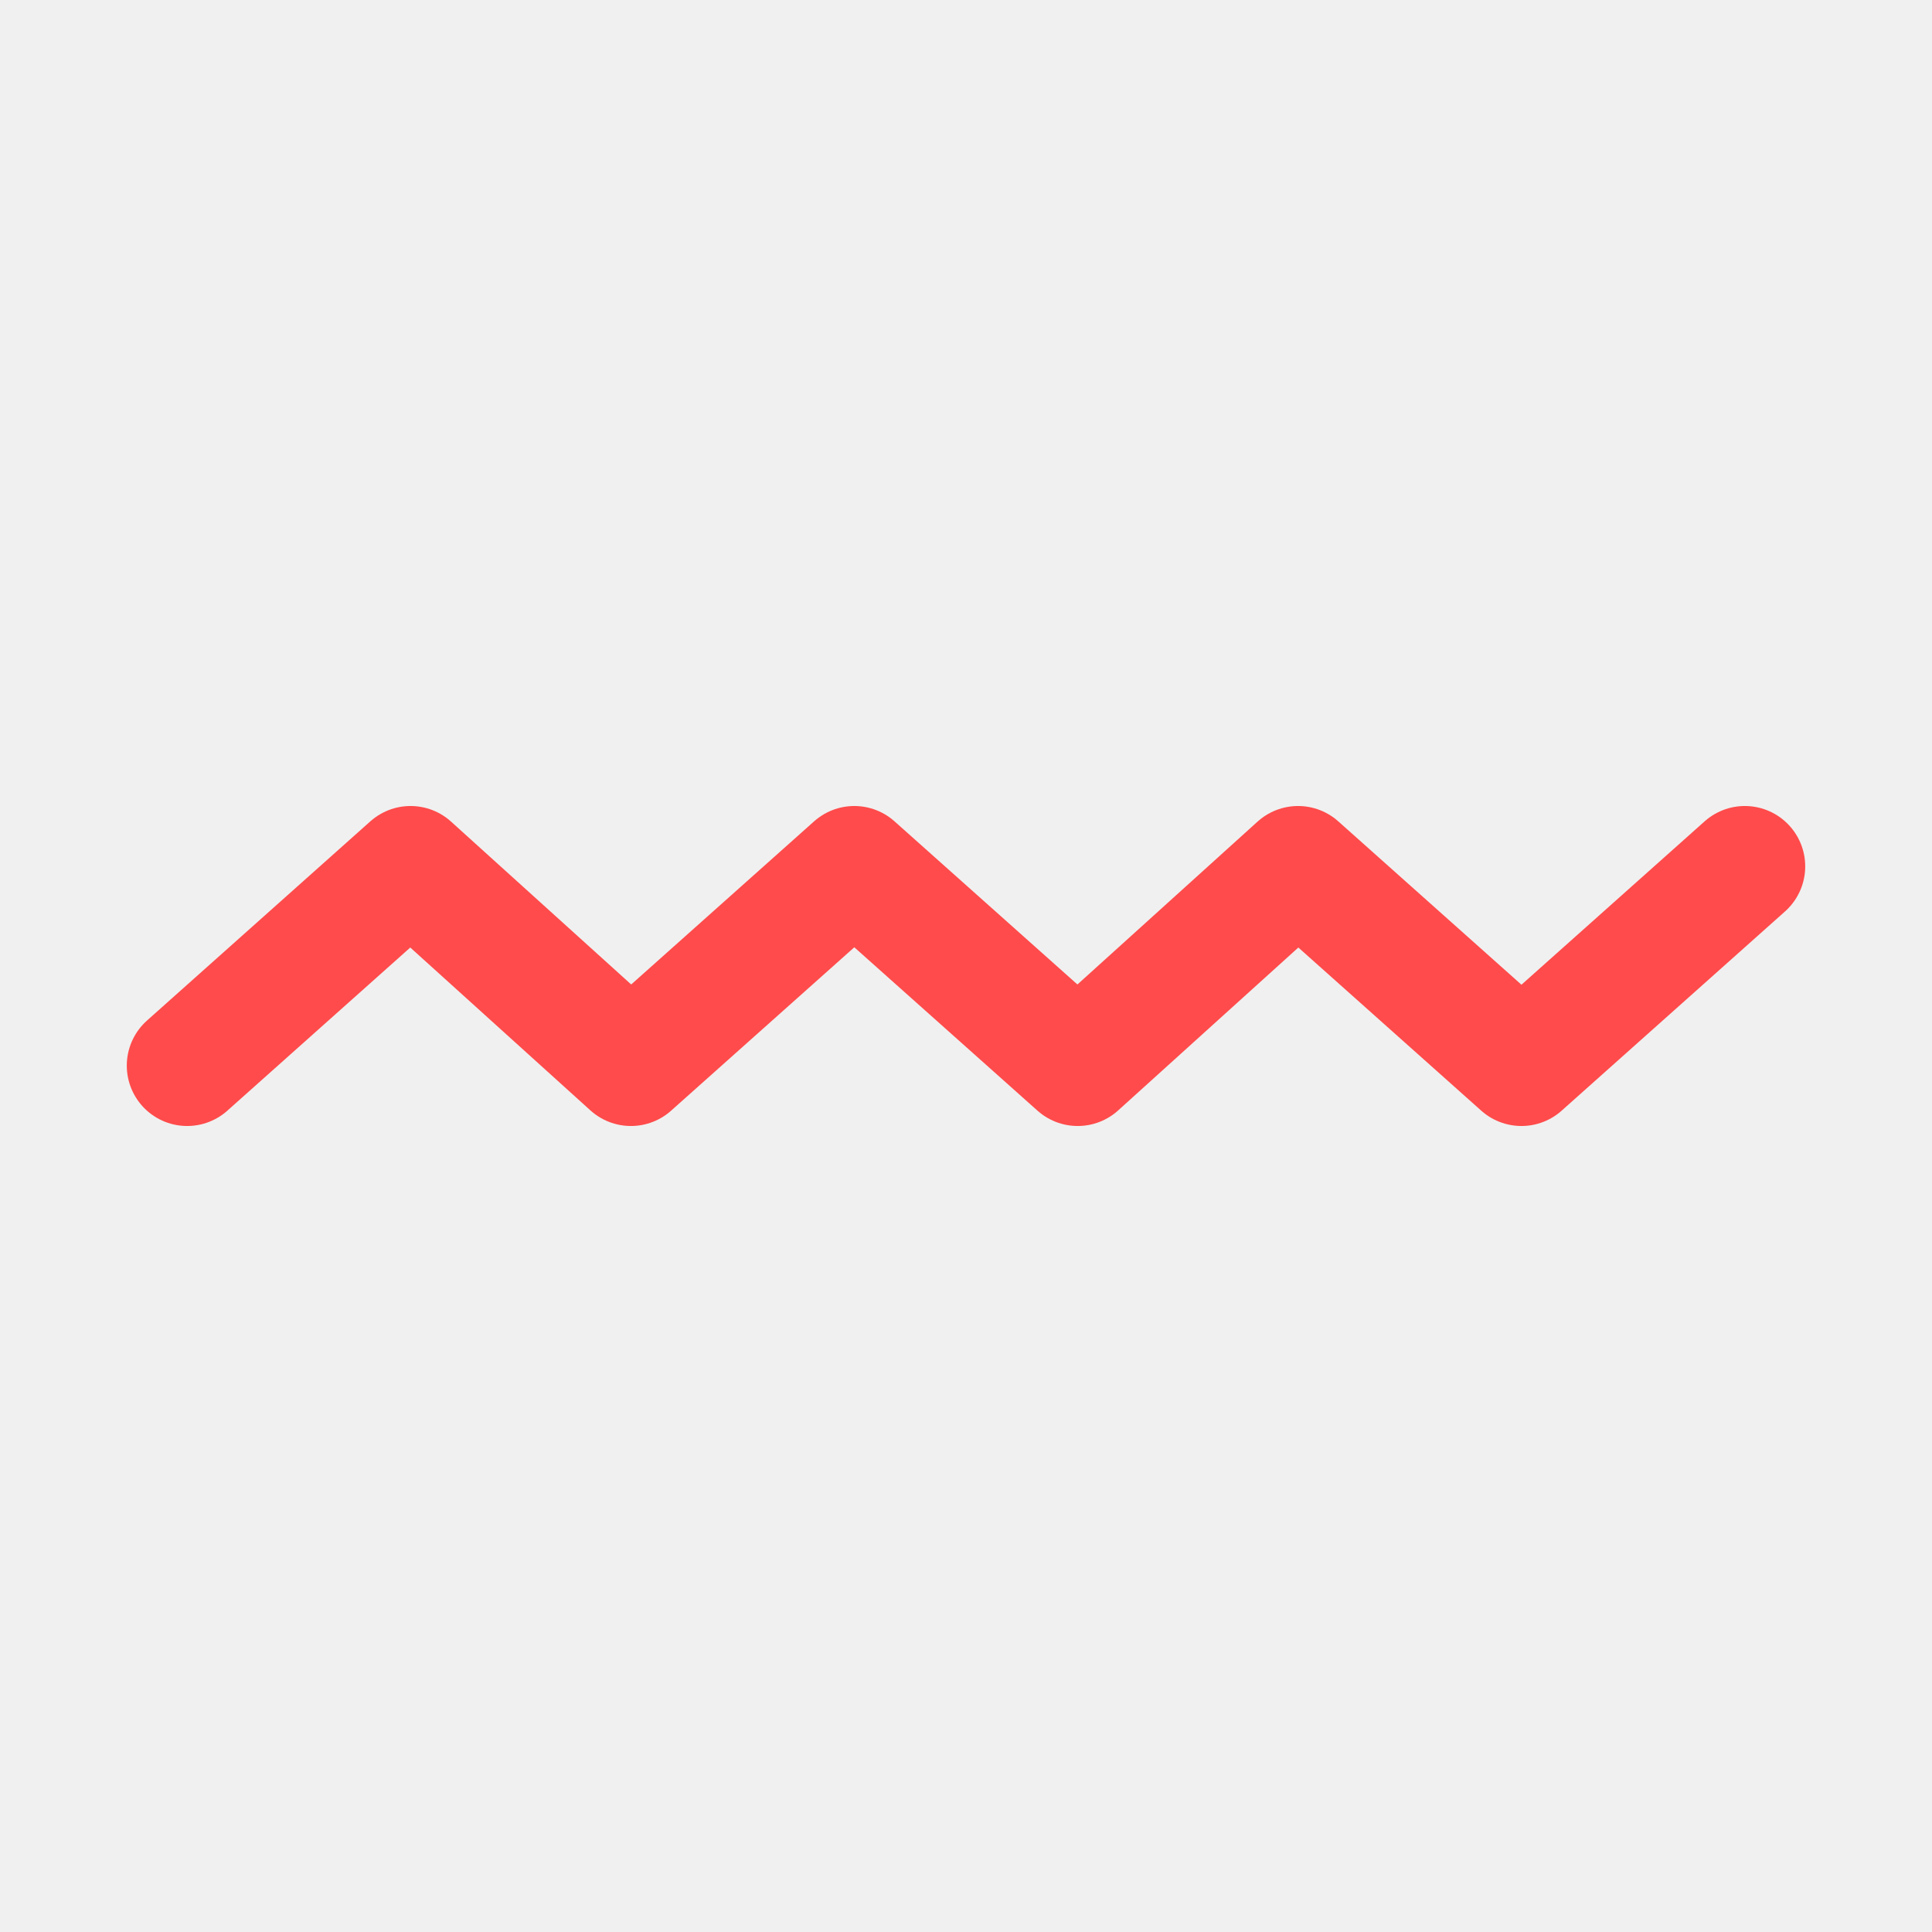
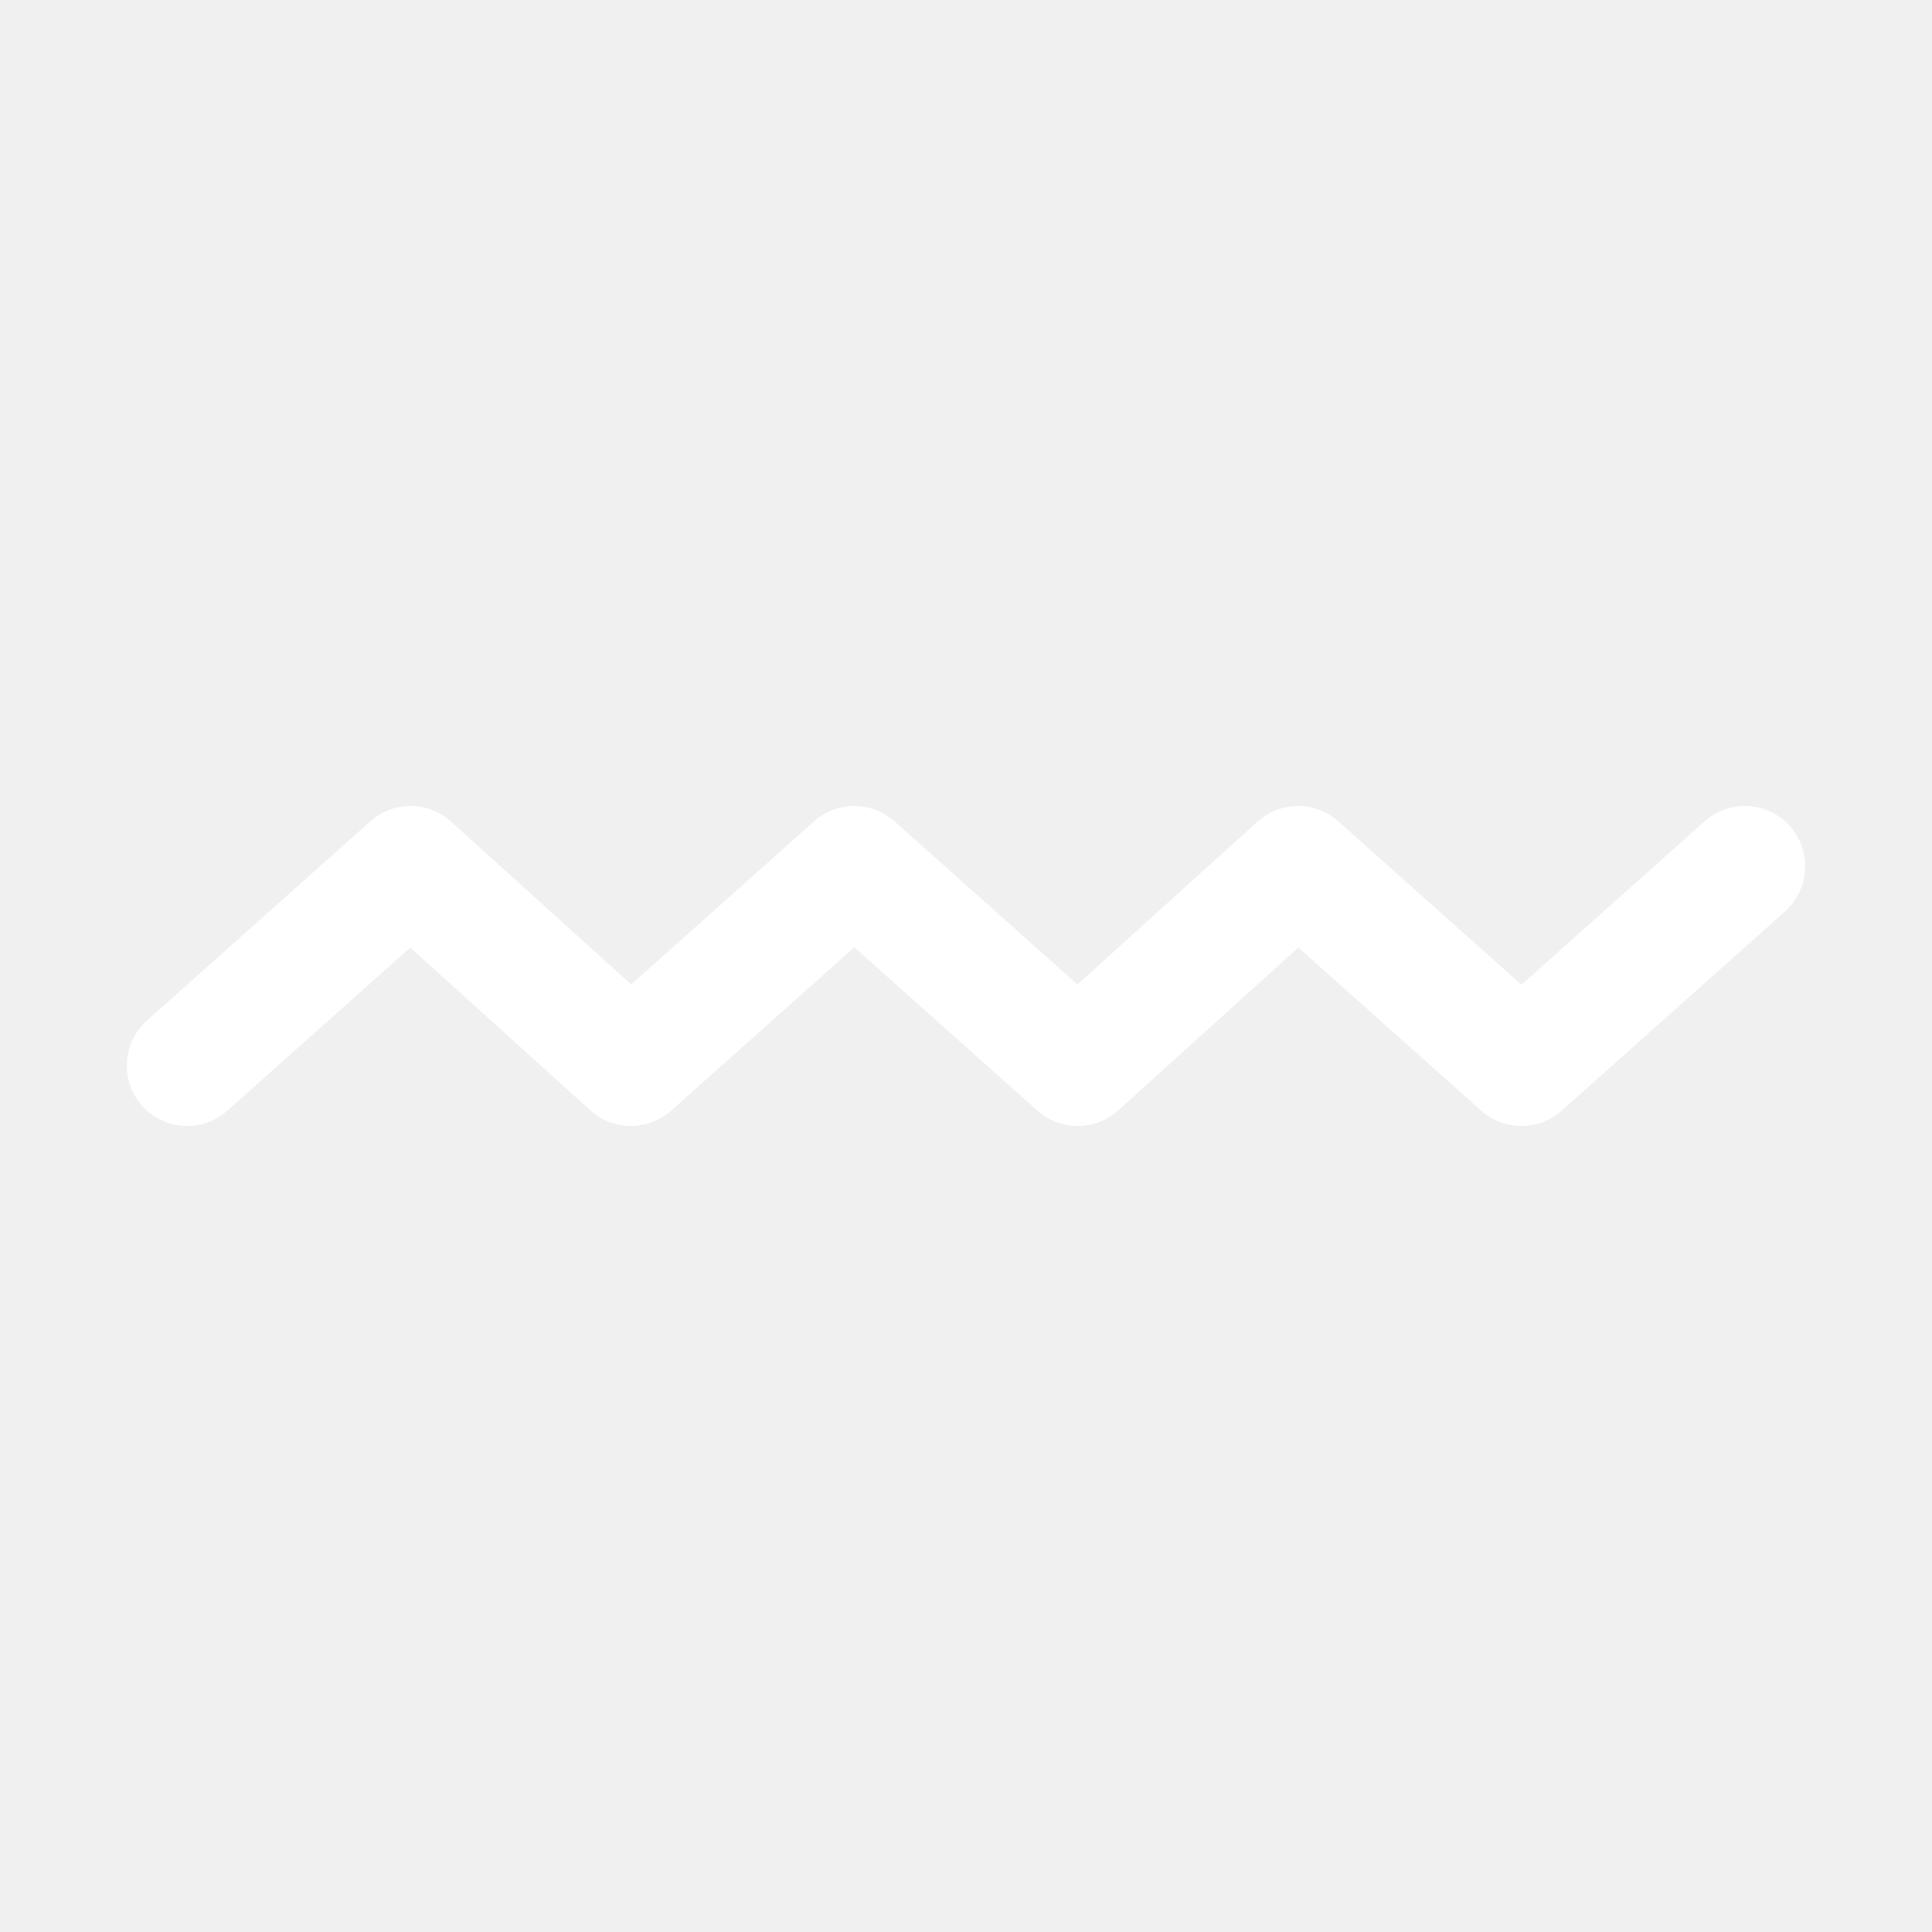
<svg xmlns="http://www.w3.org/2000/svg" version="1.1" id="Camada_1" x="0px" y="0px" viewBox="0 0 64 64" style="enable-background:new 0 0 64 64;" xml:space="preserve">
  <style type="text/css">
- 	.st0{fill:none;stroke:#FF4B4B;stroke-width:4;stroke-linecap:round;stroke-linejoin:round;stroke-miterlimit:10;}
+ 	.st0{fill:none;stroke:#FFFFFF;stroke-width:4;stroke-linecap:round;stroke-linejoin:round;stroke-miterlimit:10;}
</style>
  <polyline class="st0" points="6.2,35.3 13.6,28.7 20.9,35.3 28.3,28.7 35.7,35.3 43,28.7 50.4,35.3 57.8,28.7 " />
</svg>
